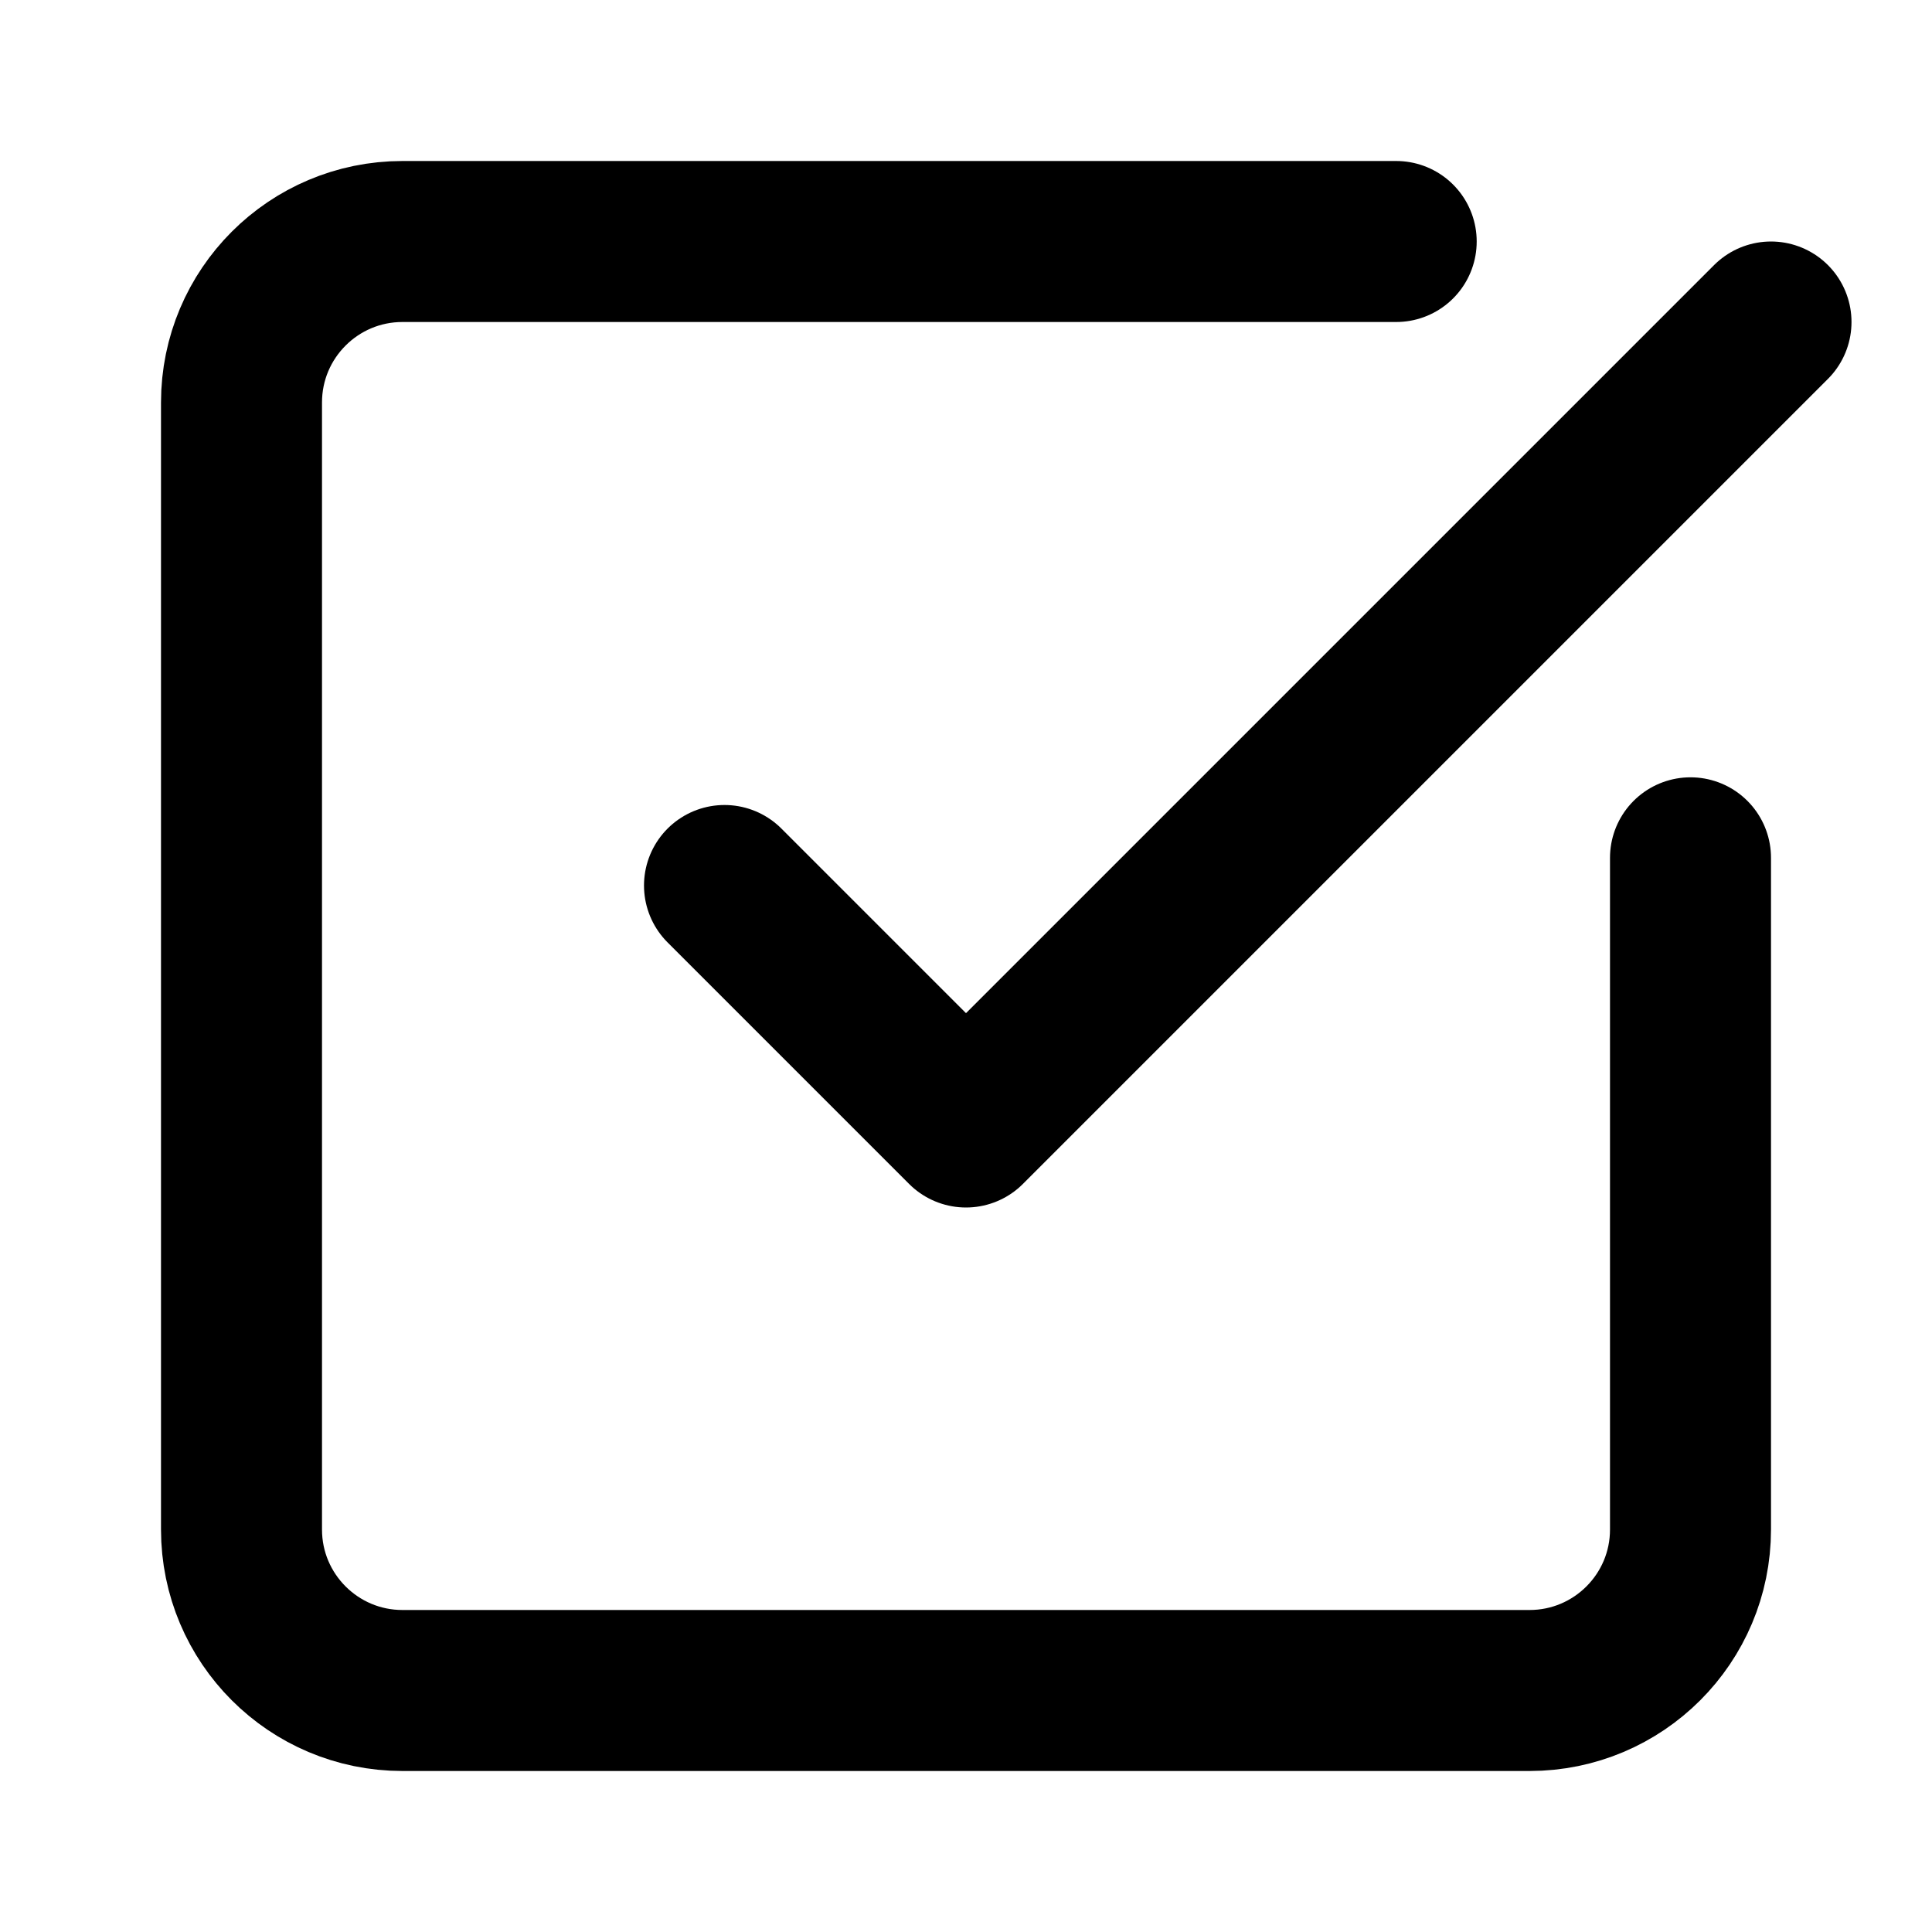
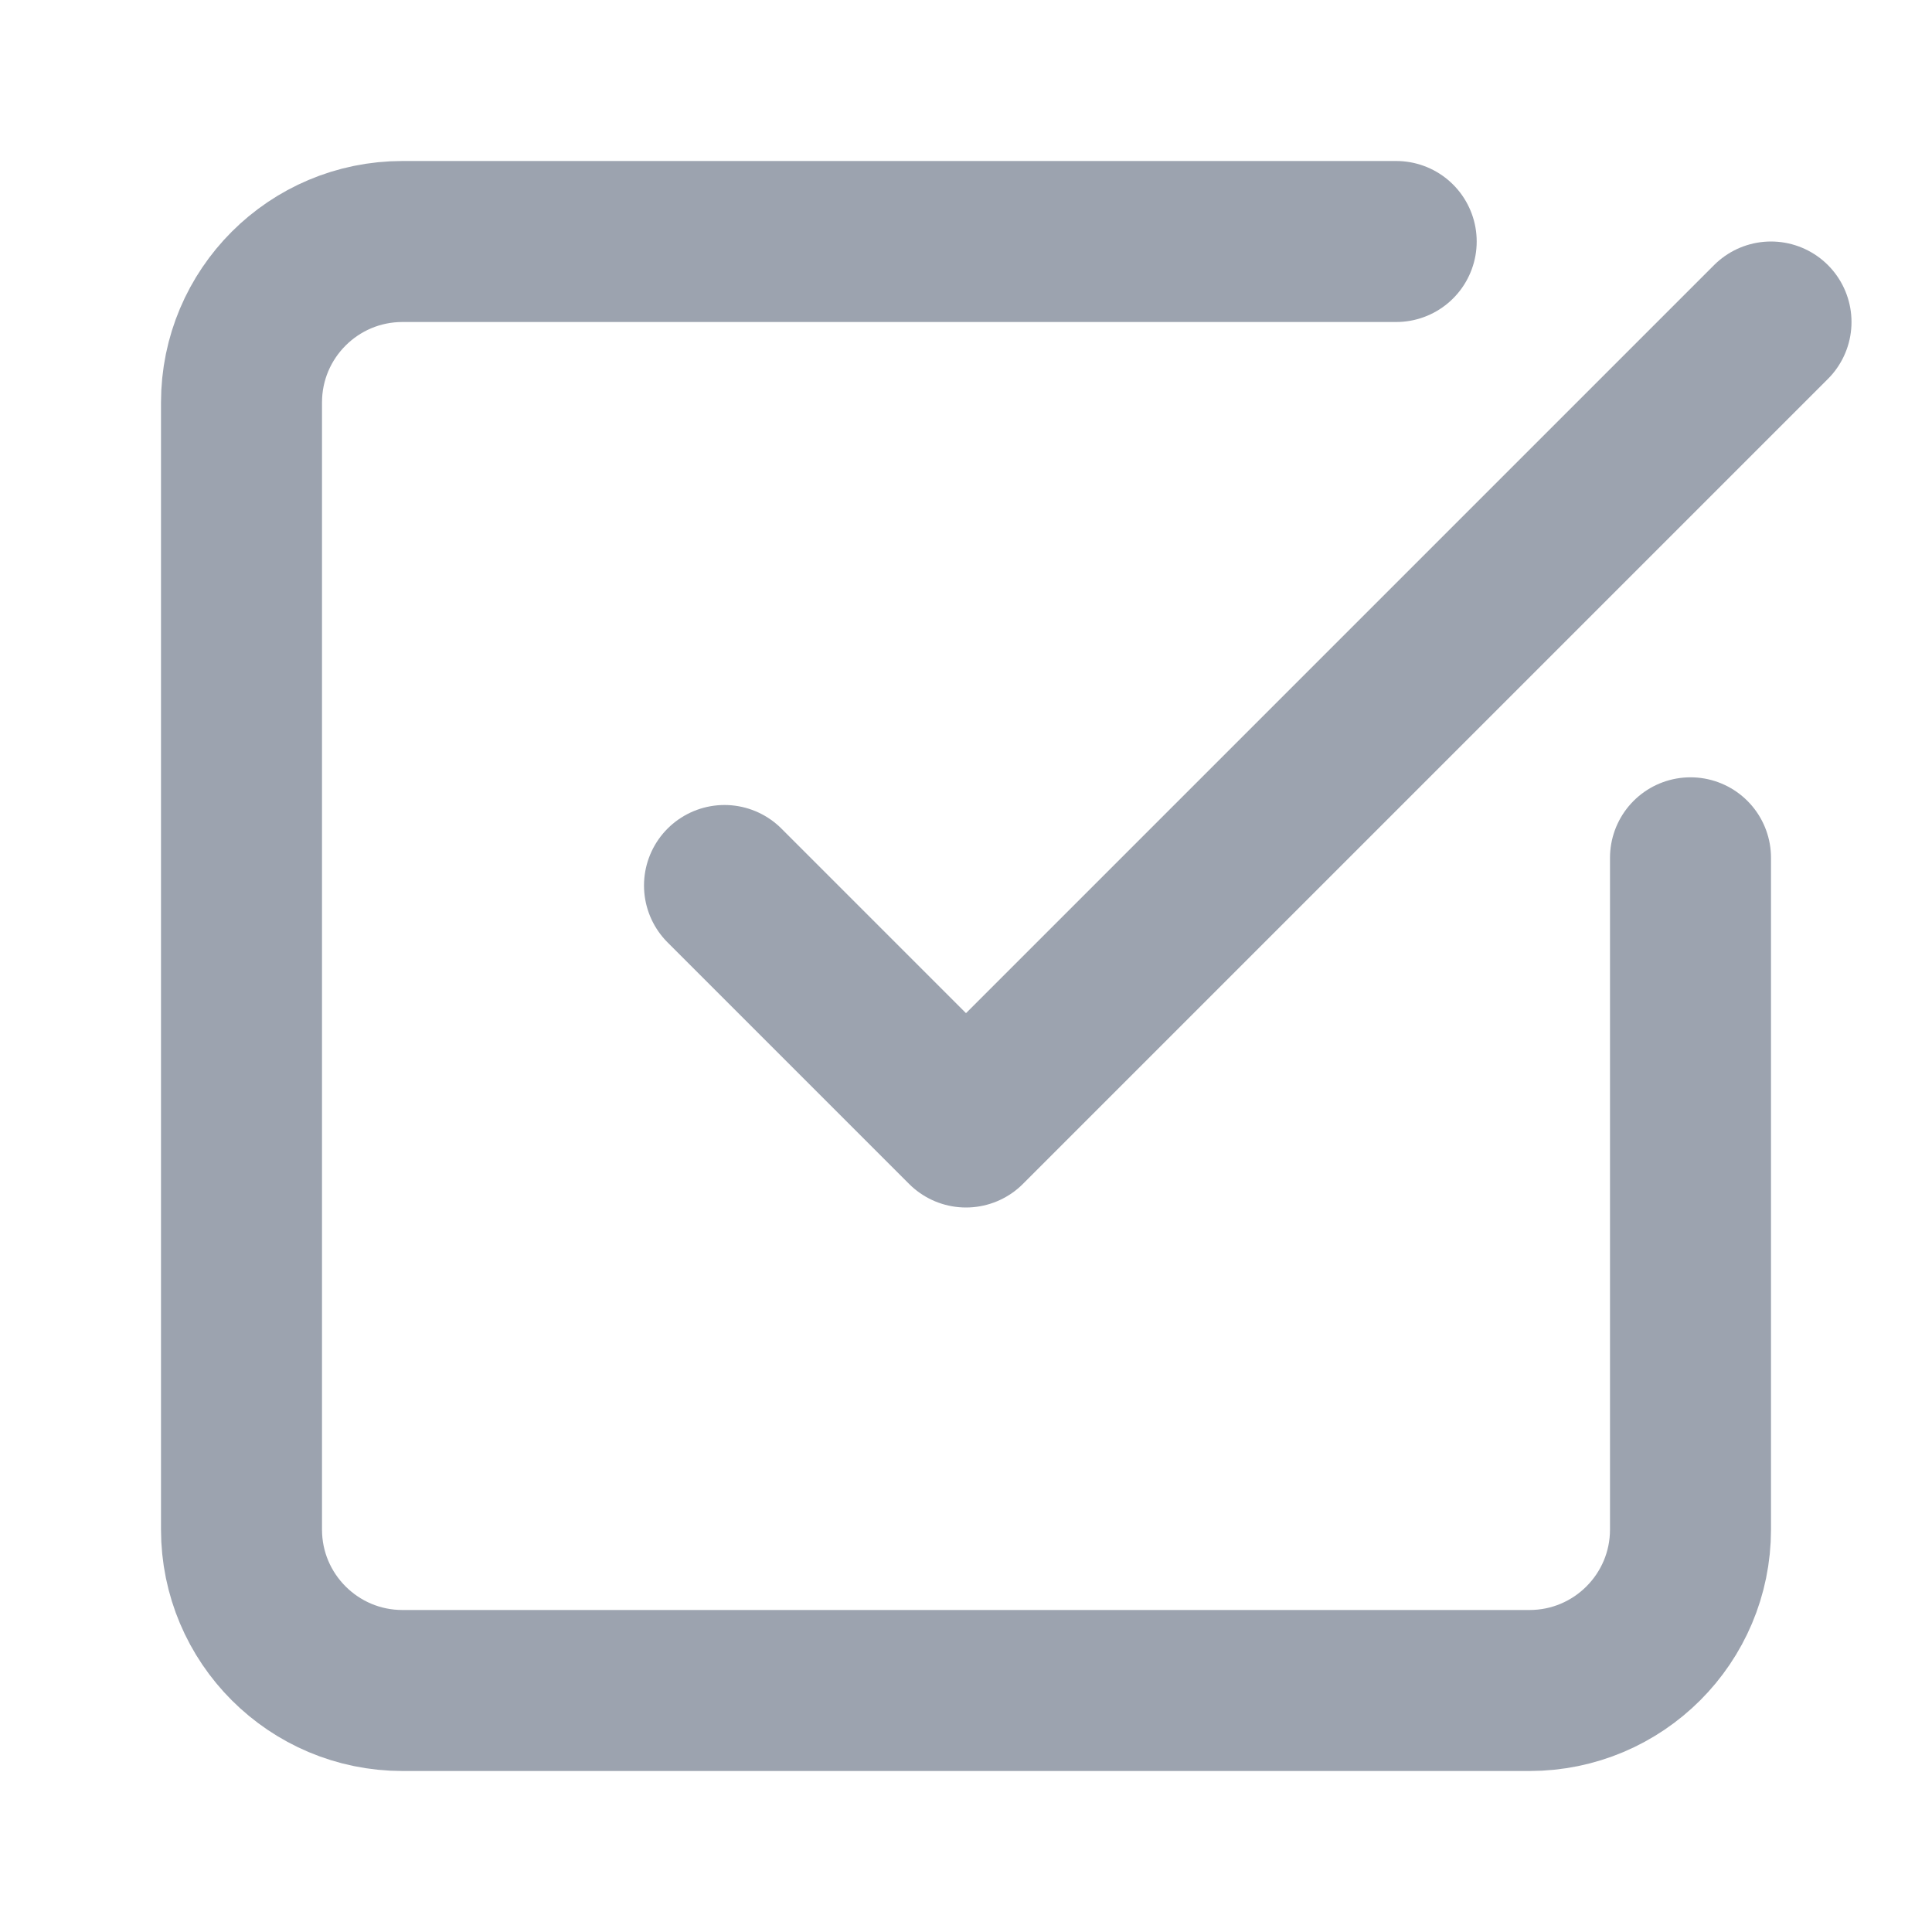
- <svg xmlns="http://www.w3.org/2000/svg" class="lucide lucide-check-square" width="24" height="24" viewBox="0 0 24 24" fill="none" stroke="currentColor" stroke-width="2" stroke-linecap="round" stroke-linejoin="round">
+ <svg xmlns="http://www.w3.org/2000/svg" class="lucide lucide-check-square" width="24" height="24" viewBox="0 0 24 24" fill="none" stroke="#9ca3af" stroke-width="2" stroke-linecap="round" stroke-linejoin="round">
  <path d="M21 10.656V19a2 2 0 0 1-2 2H5a2 2 0 0 1-2-2V5a2 2 0 0 1 2-2h12.344" />
  <path d="m9 11 3 3L22 4" />
</svg>
